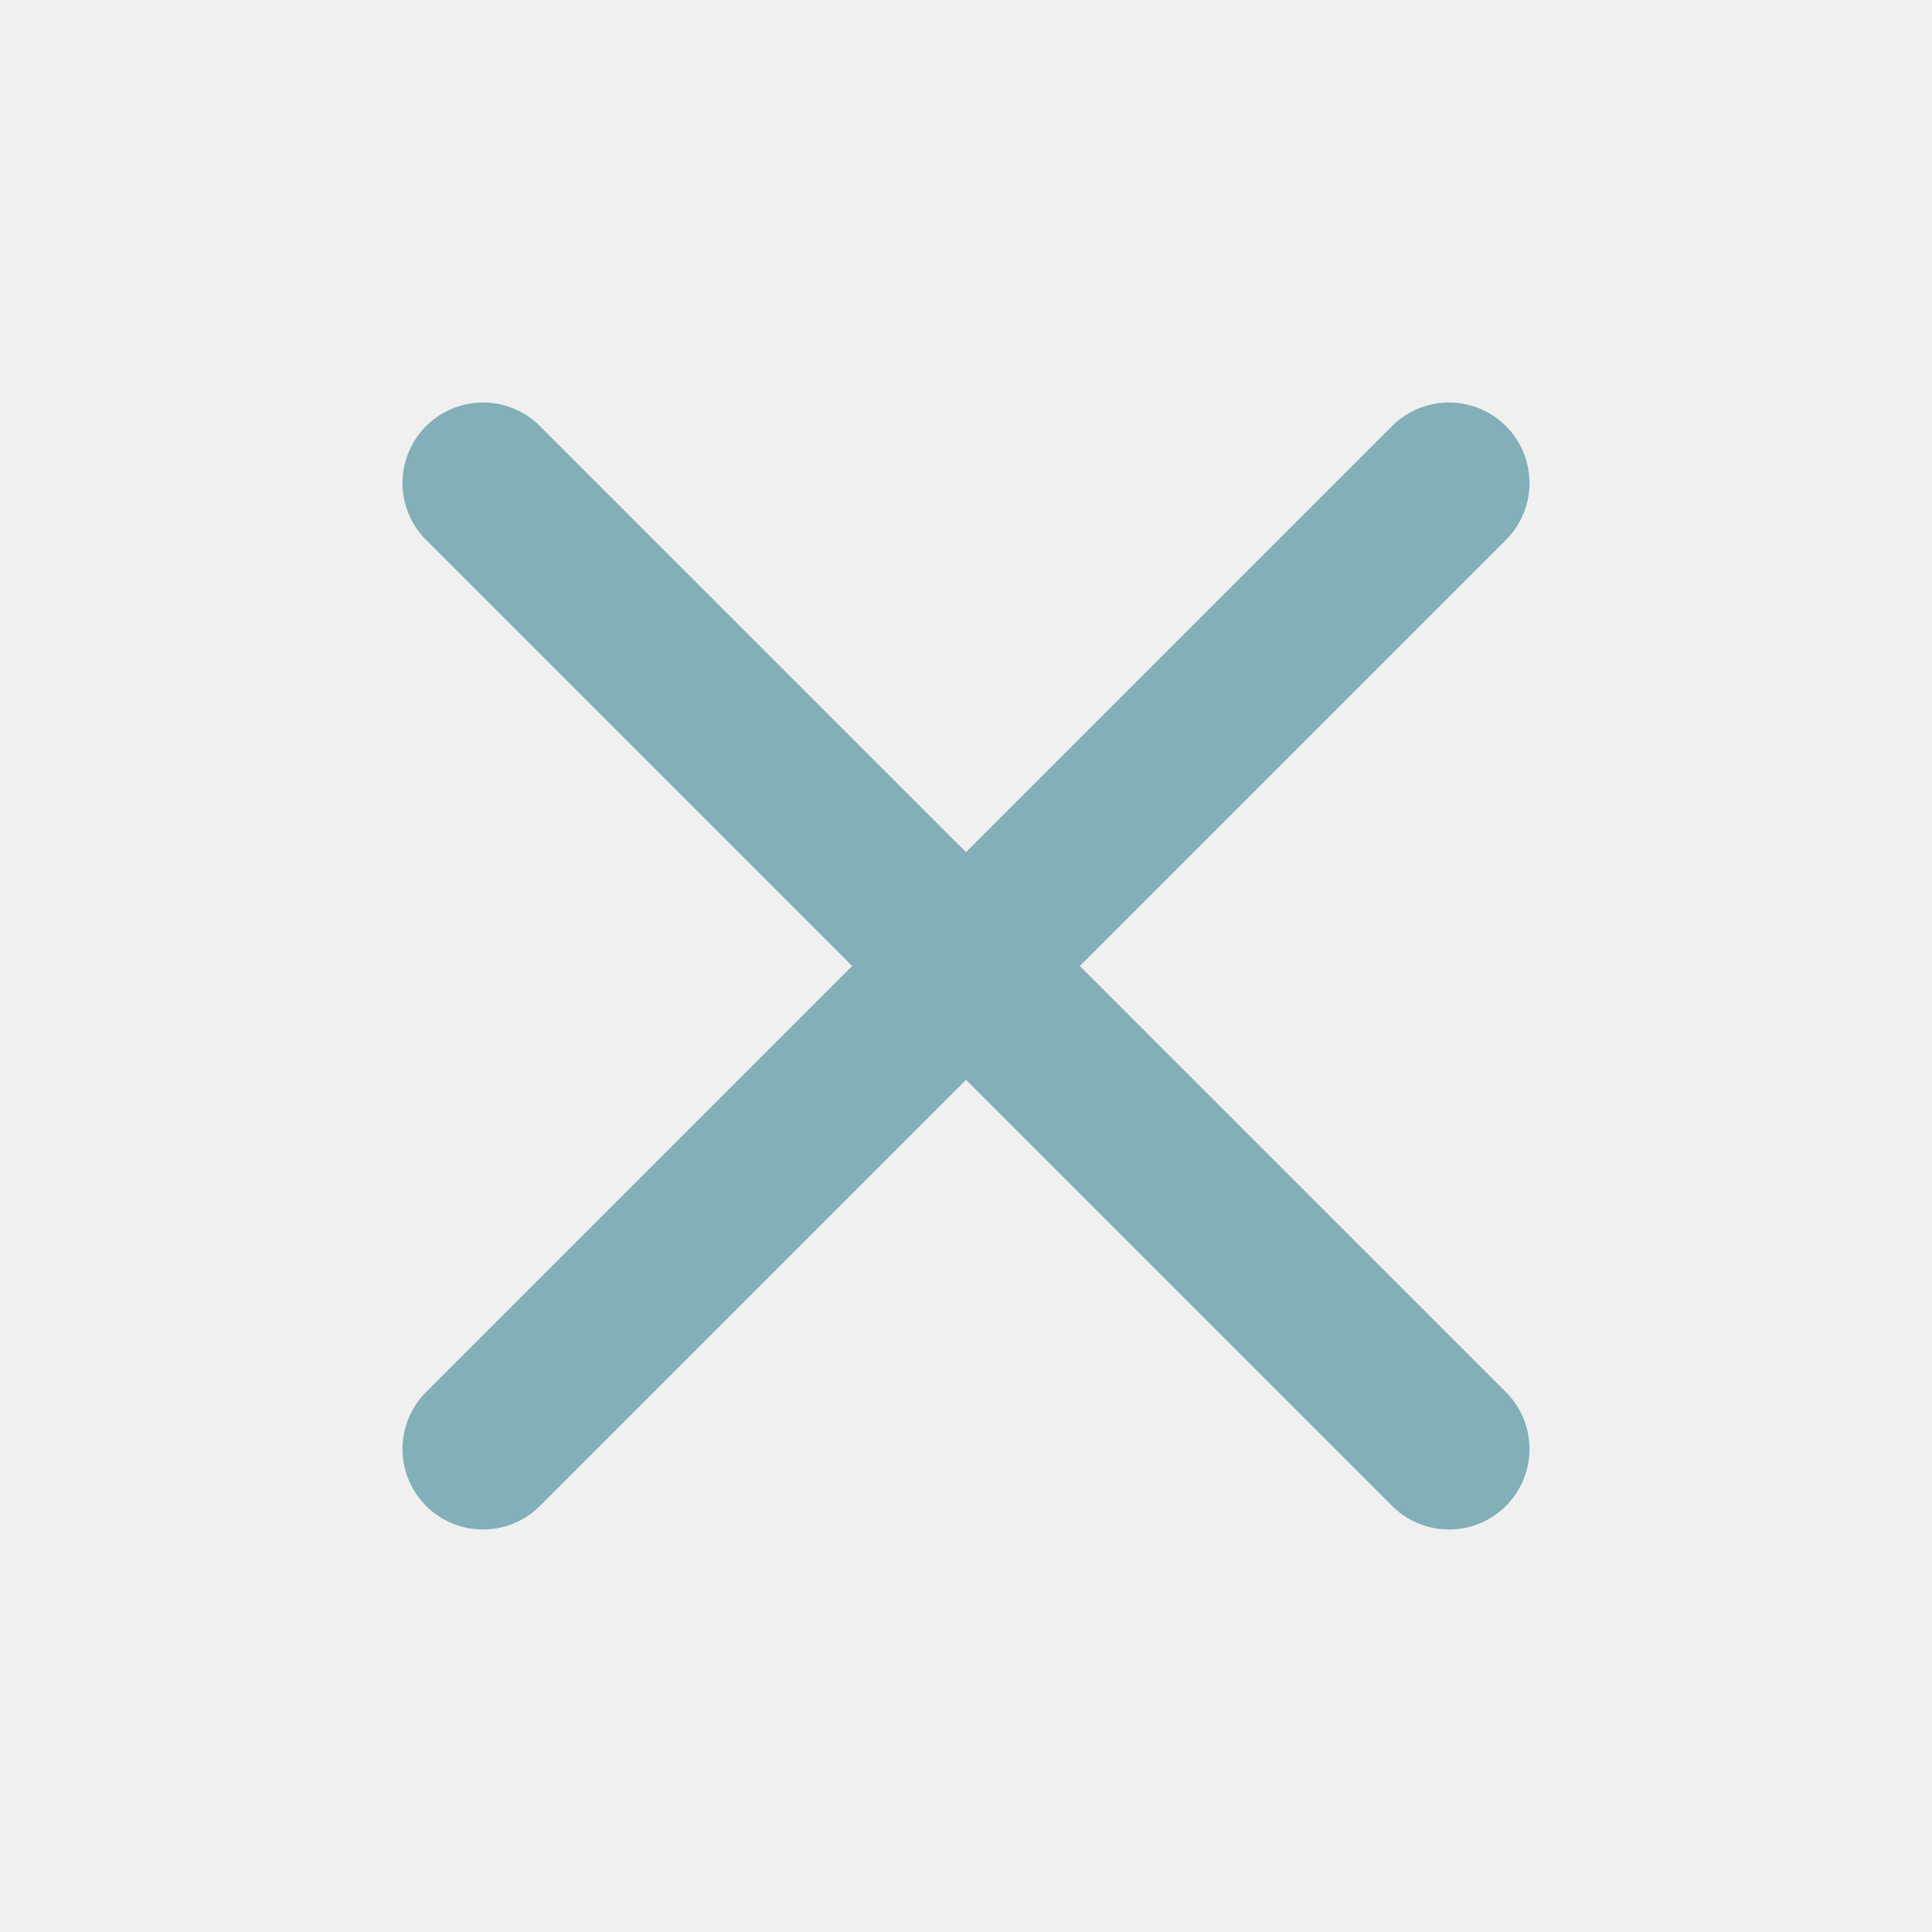
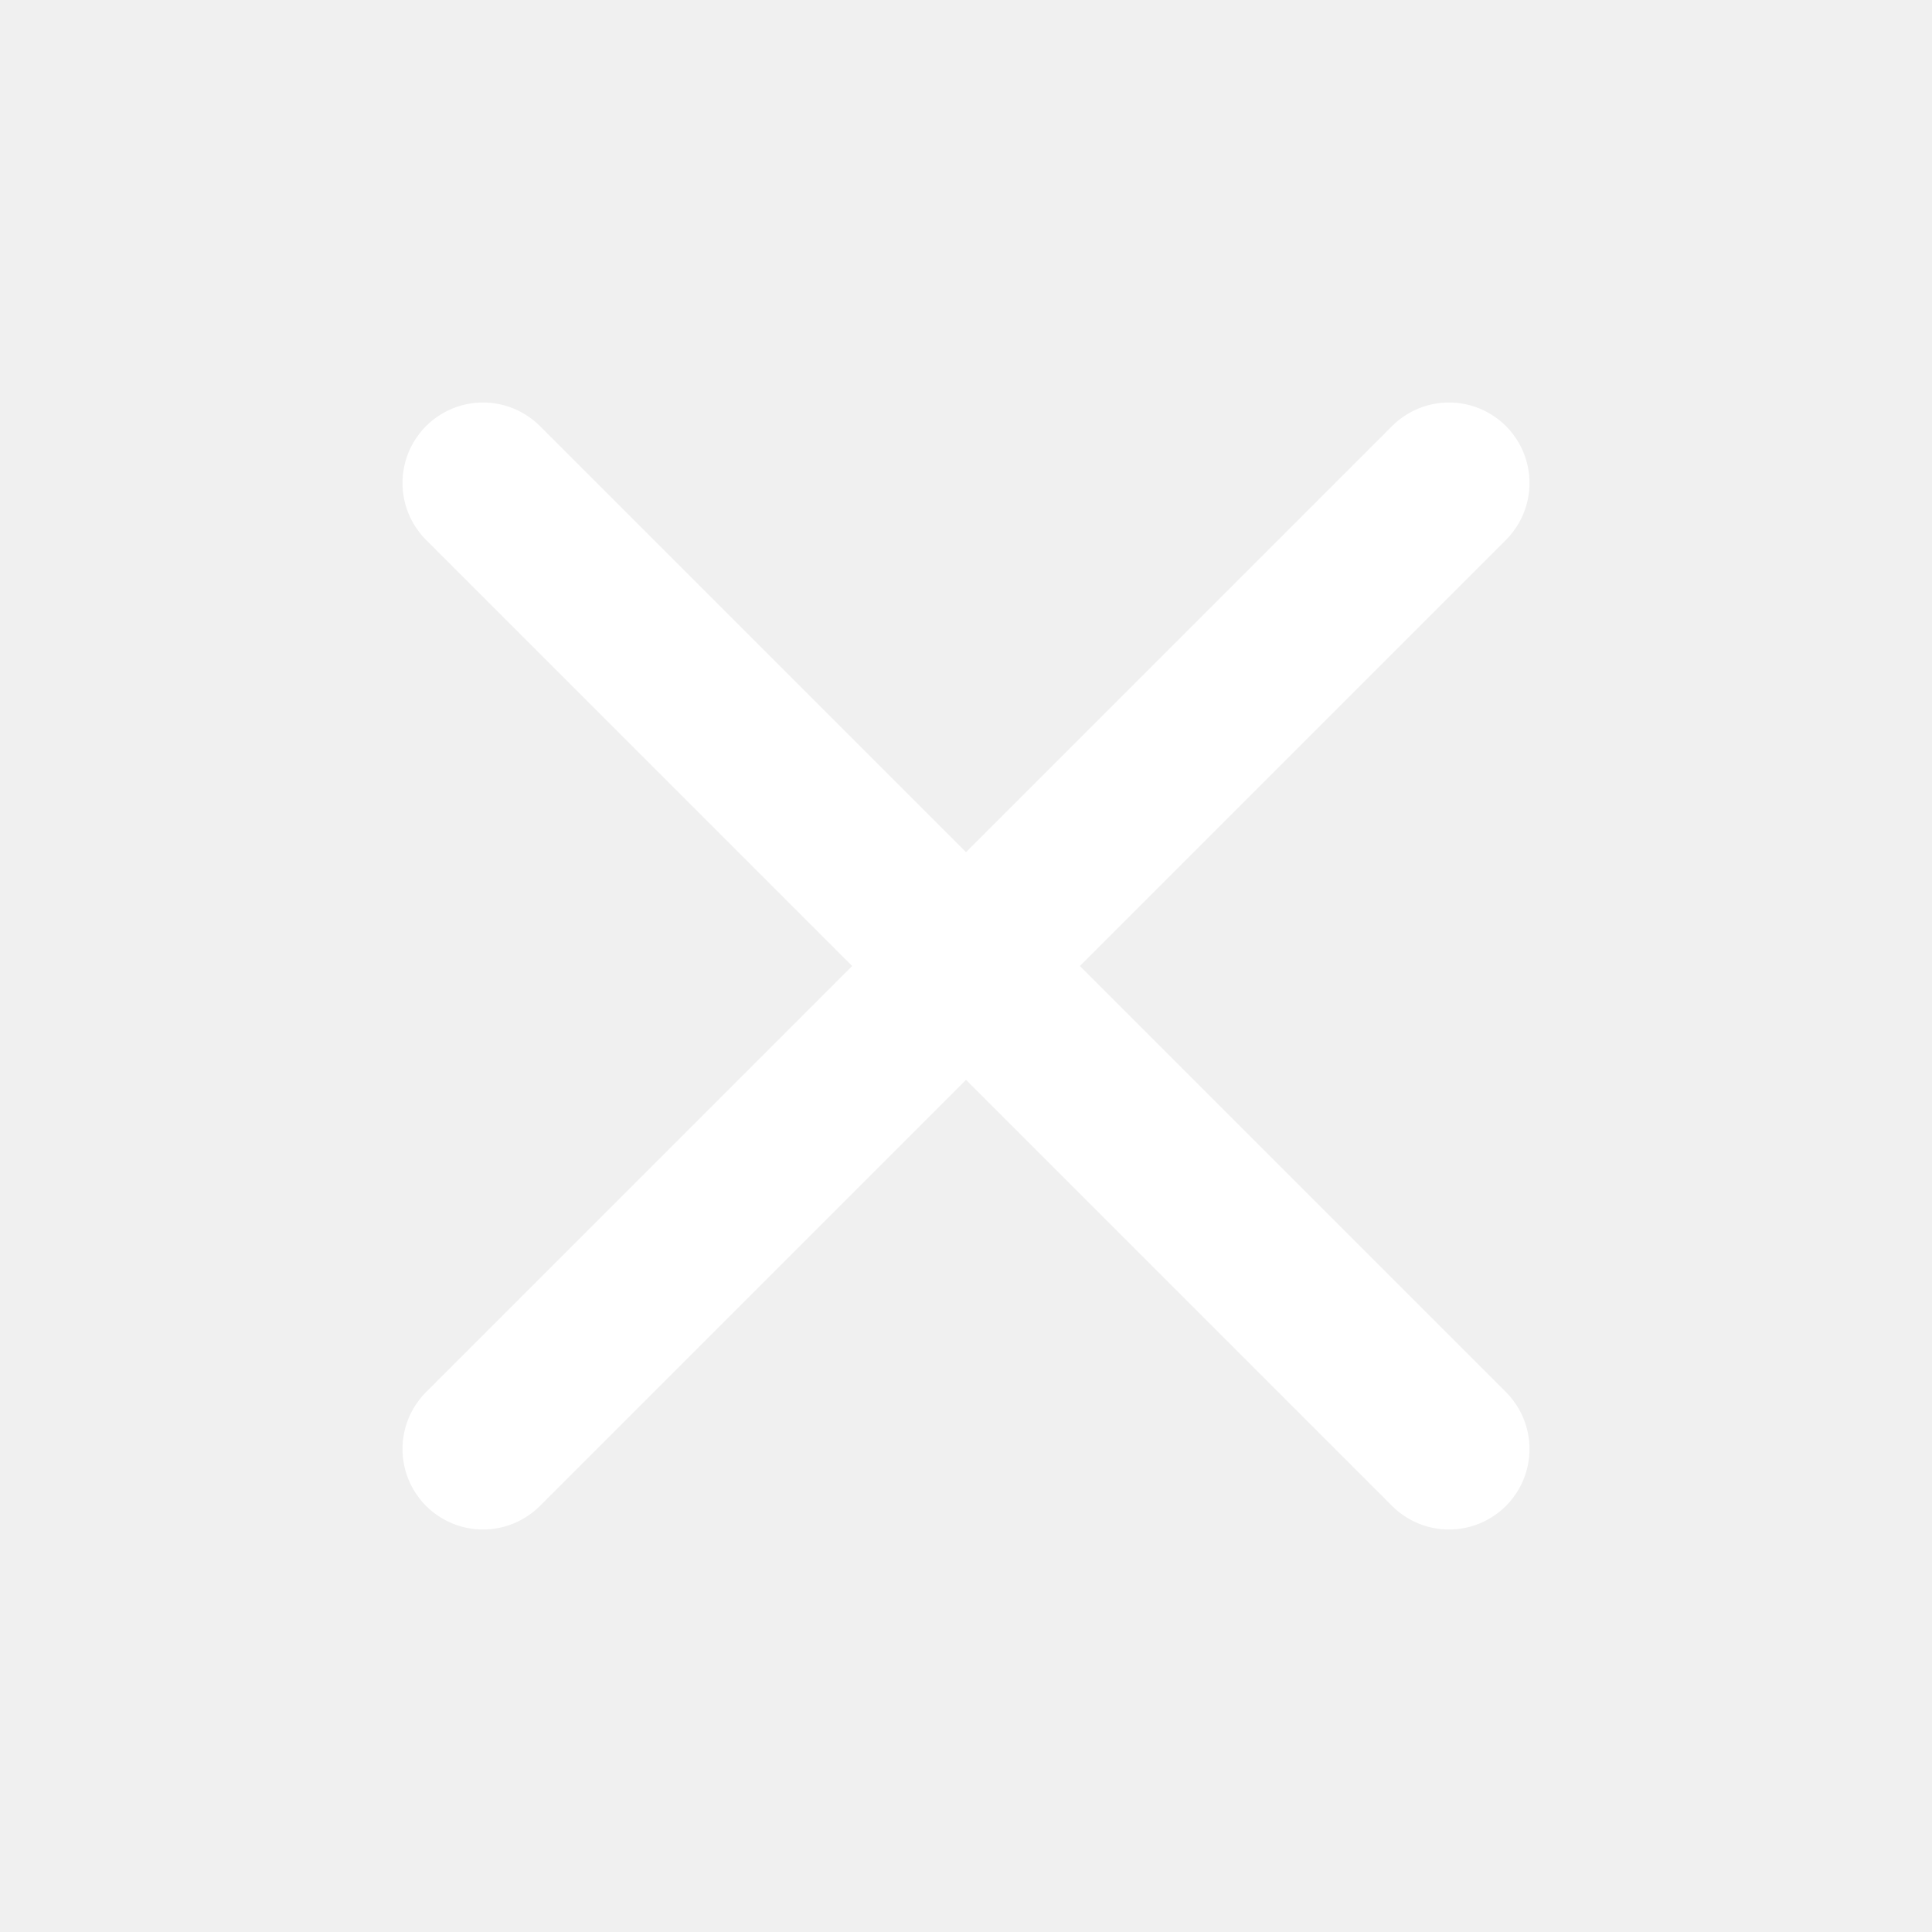
<svg xmlns="http://www.w3.org/2000/svg" width="24" height="24" viewBox="0 0 24 24" fill="none">
-   <path d="M18 6L6 18M6 6L18 18" stroke="#82AFB8" stroke-width="2" stroke-linecap="round" stroke-linejoin="round" />
+   <path d="M18 6L6 18M6 6L18 18" stroke="#FFFFFF" stroke-width="2" stroke-linecap="round" stroke-linejoin="round" />
</svg>
